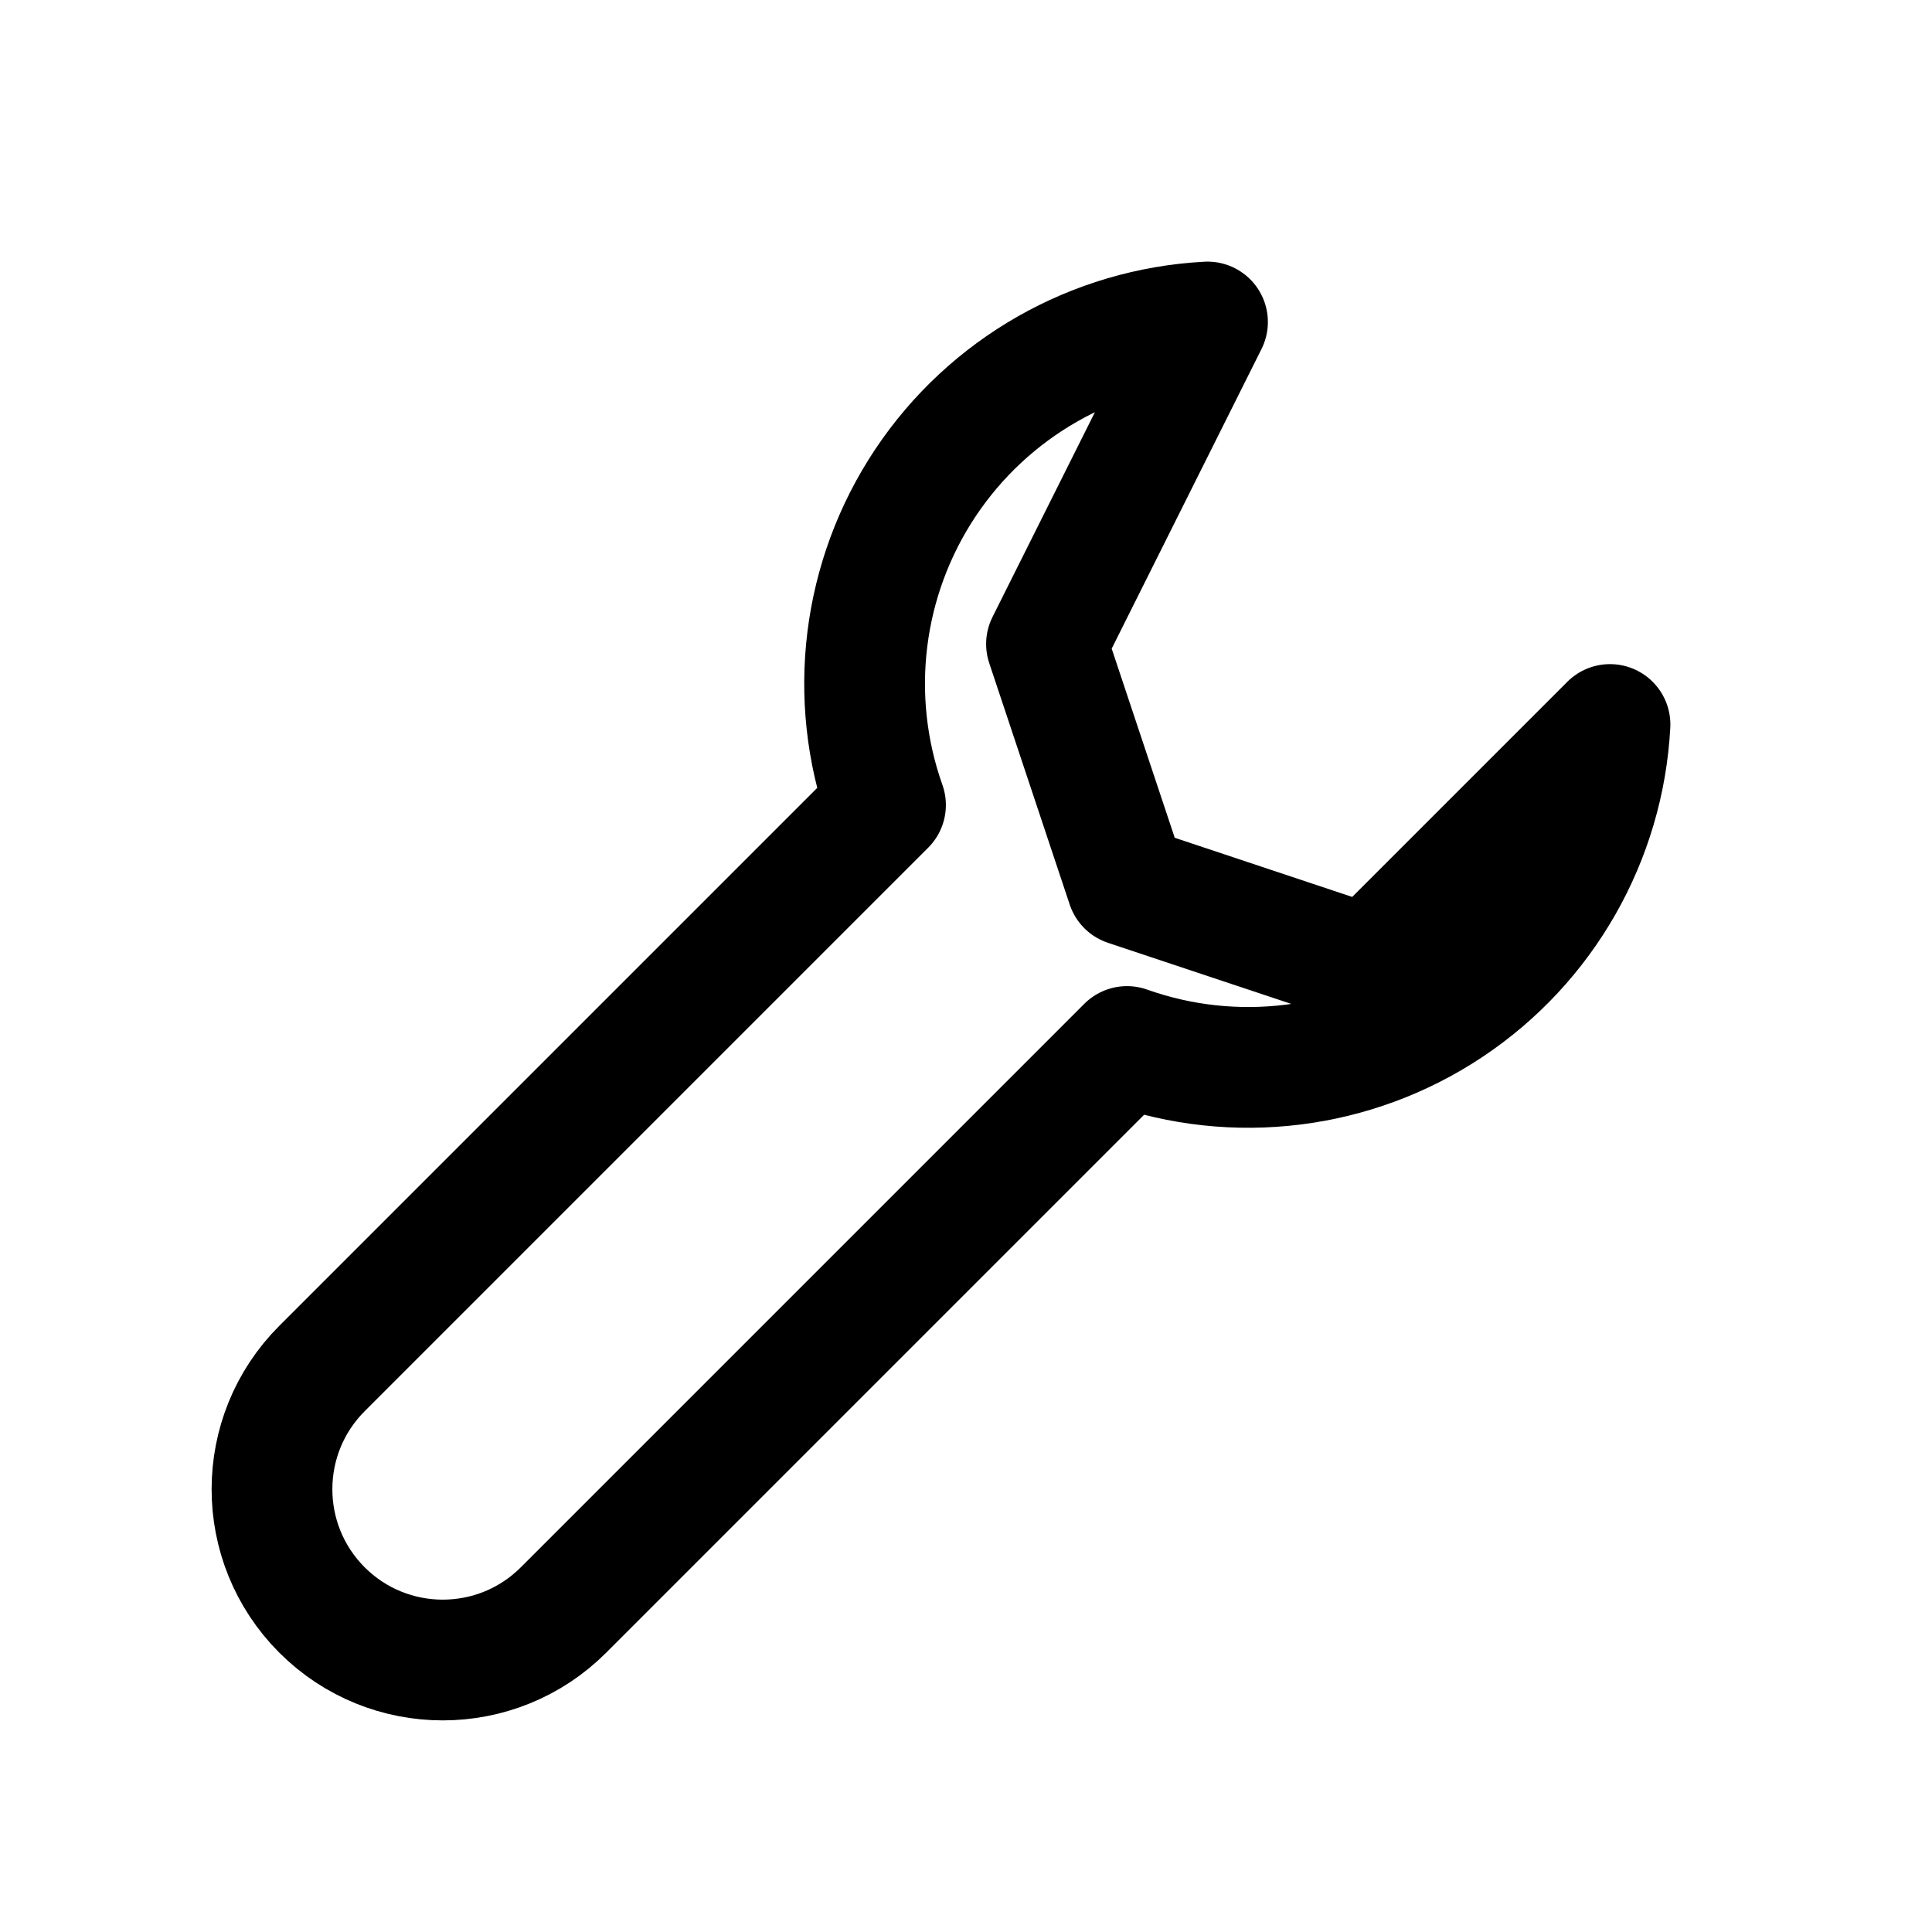
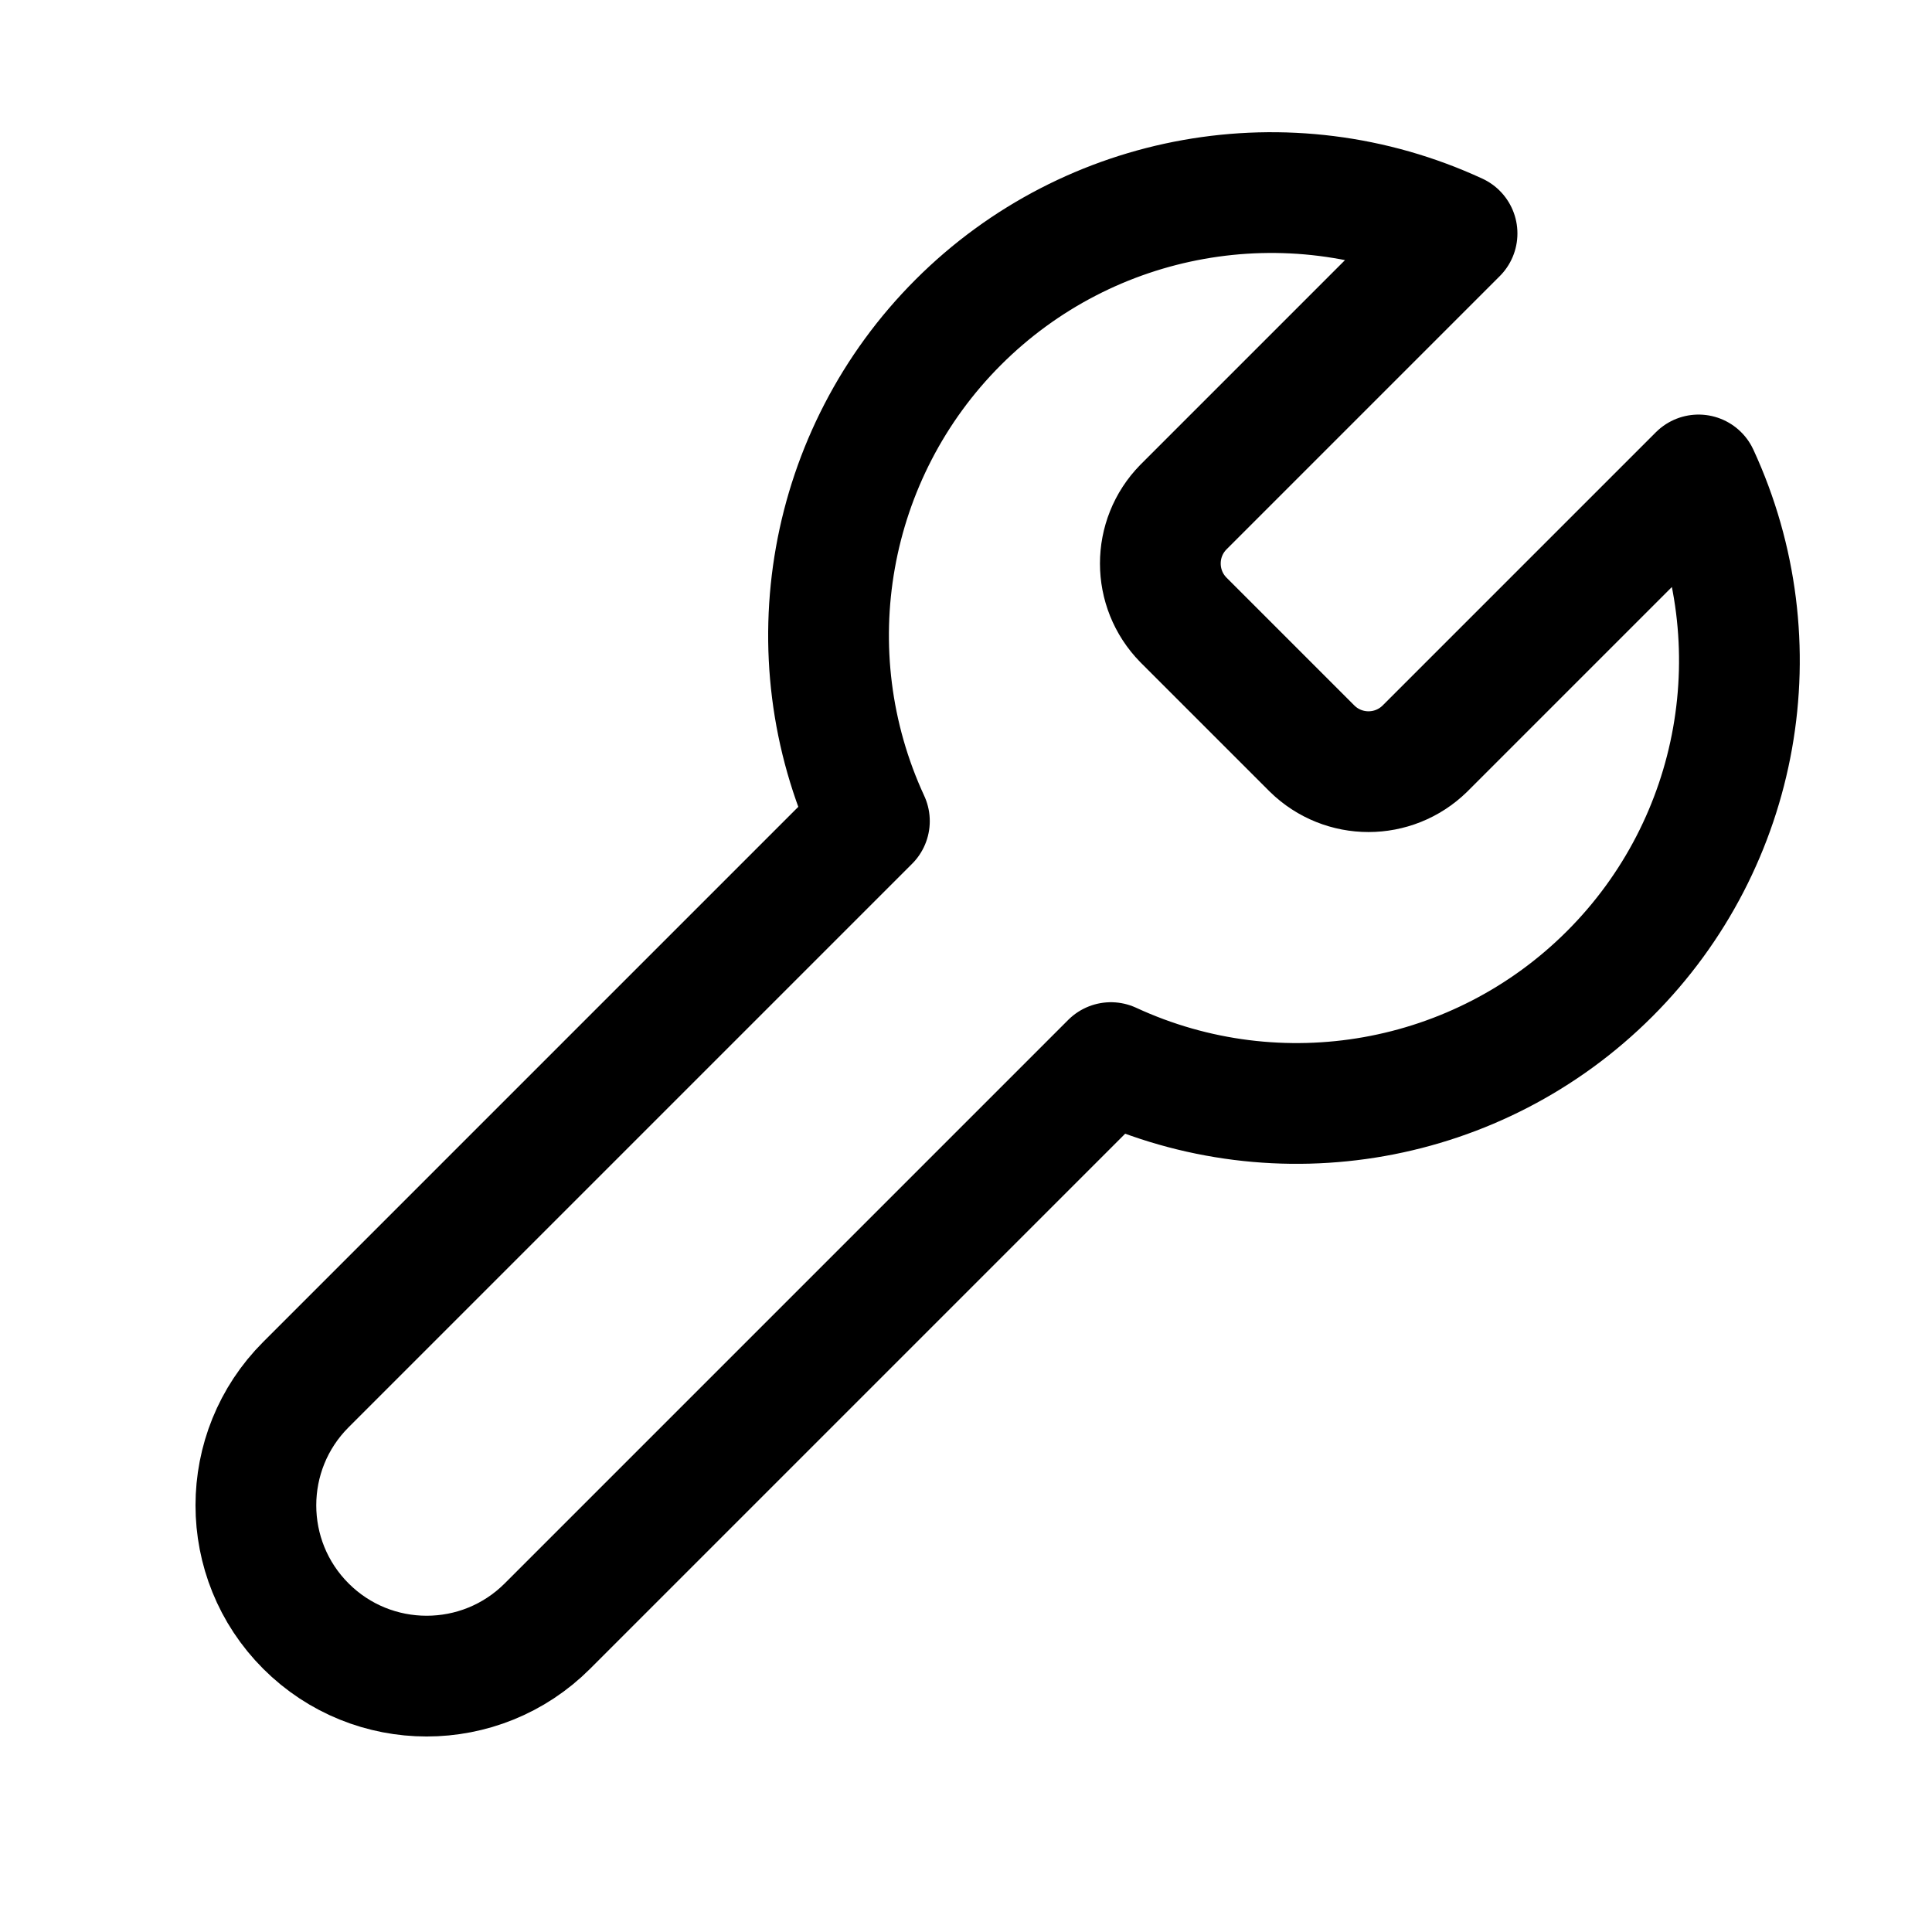
<svg xmlns="http://www.w3.org/2000/svg" width="24" height="24" viewBox="0 0 24 24" fill="none" stroke="black" stroke-width="1.5" stroke-linecap="round" stroke-linejoin="round">
-   <path d="M15 4a4.5 4.5 0 0 0-4 6l-7 7a2 2 0 0 0 3 3l7-7a4.5 4.5 0 0 0 6-4l-3 3-3-1-1-3z" />
+   <path d="M14.7 6.3a1 1 0 0 0 0 1.4l1.6 1.6a1 1 0 0 0 1.4 0l3.4-3.4a5.5 5.5 0 0 1-7.3 7.3l-7 7a2.1 2.1 0 0 1-3-3l7-7a5.5 5.5 0 0 1 7.3-7.3l-3.4 3.4z" />
</svg>
